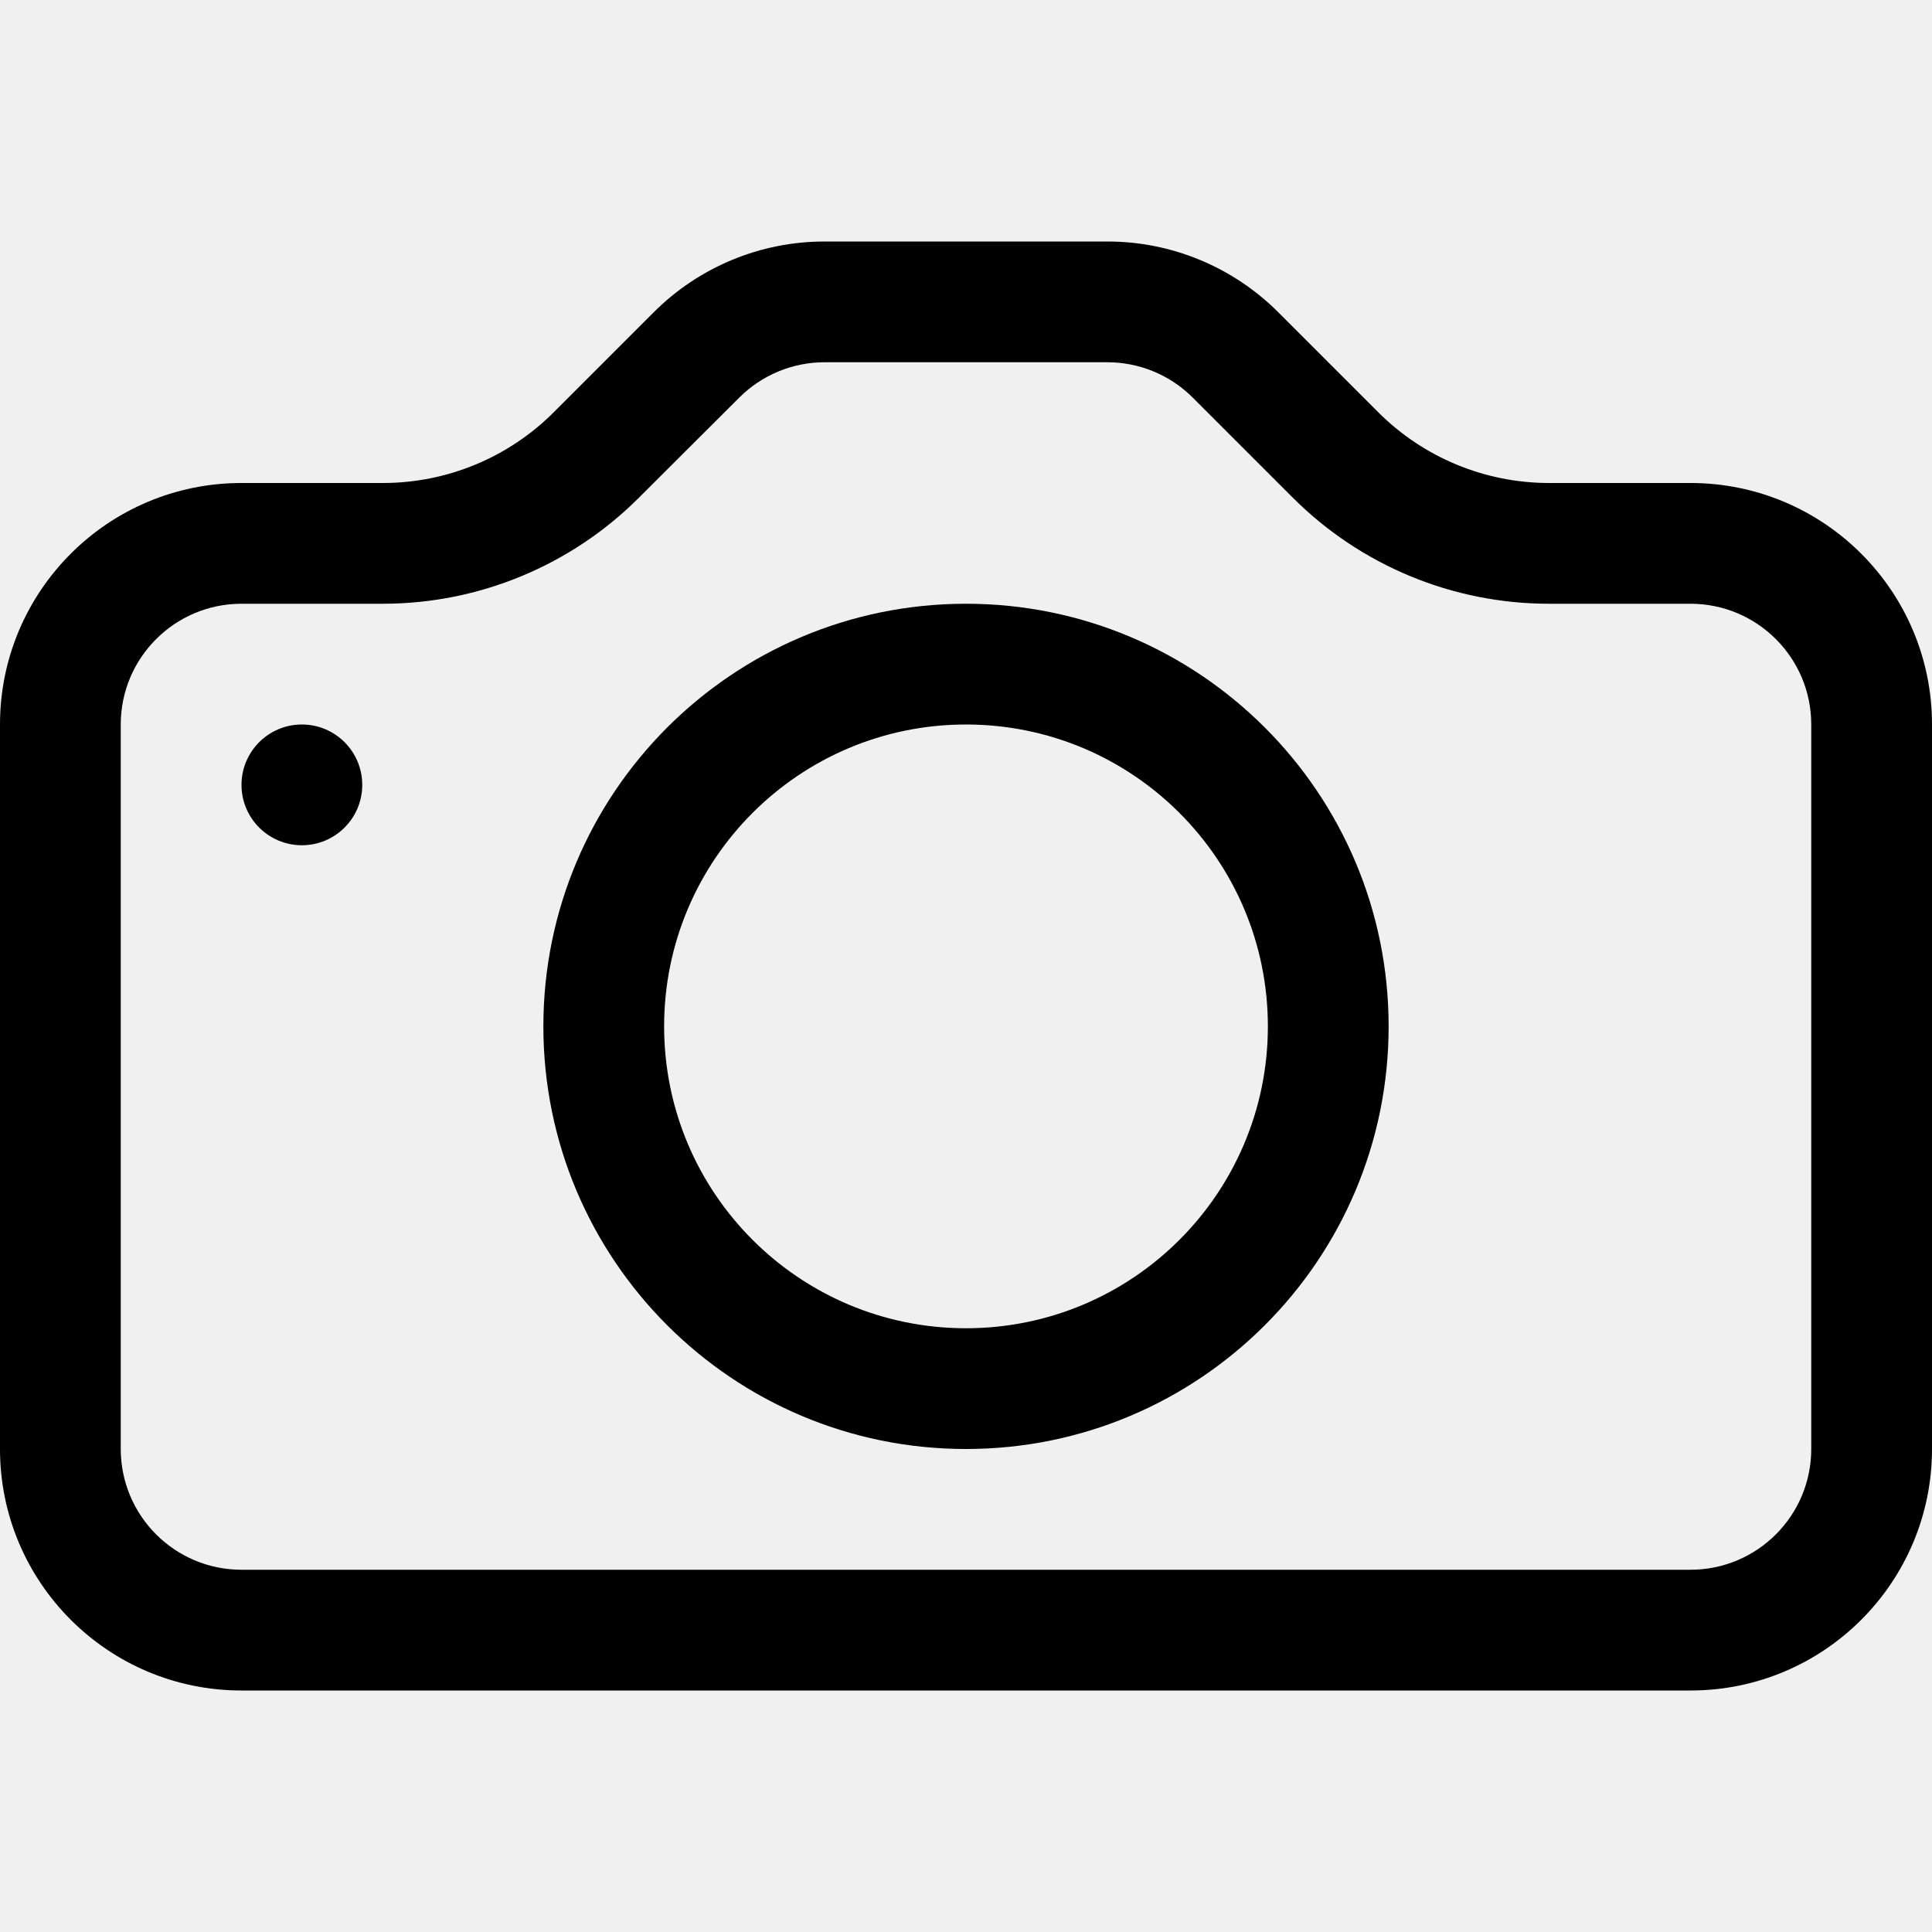
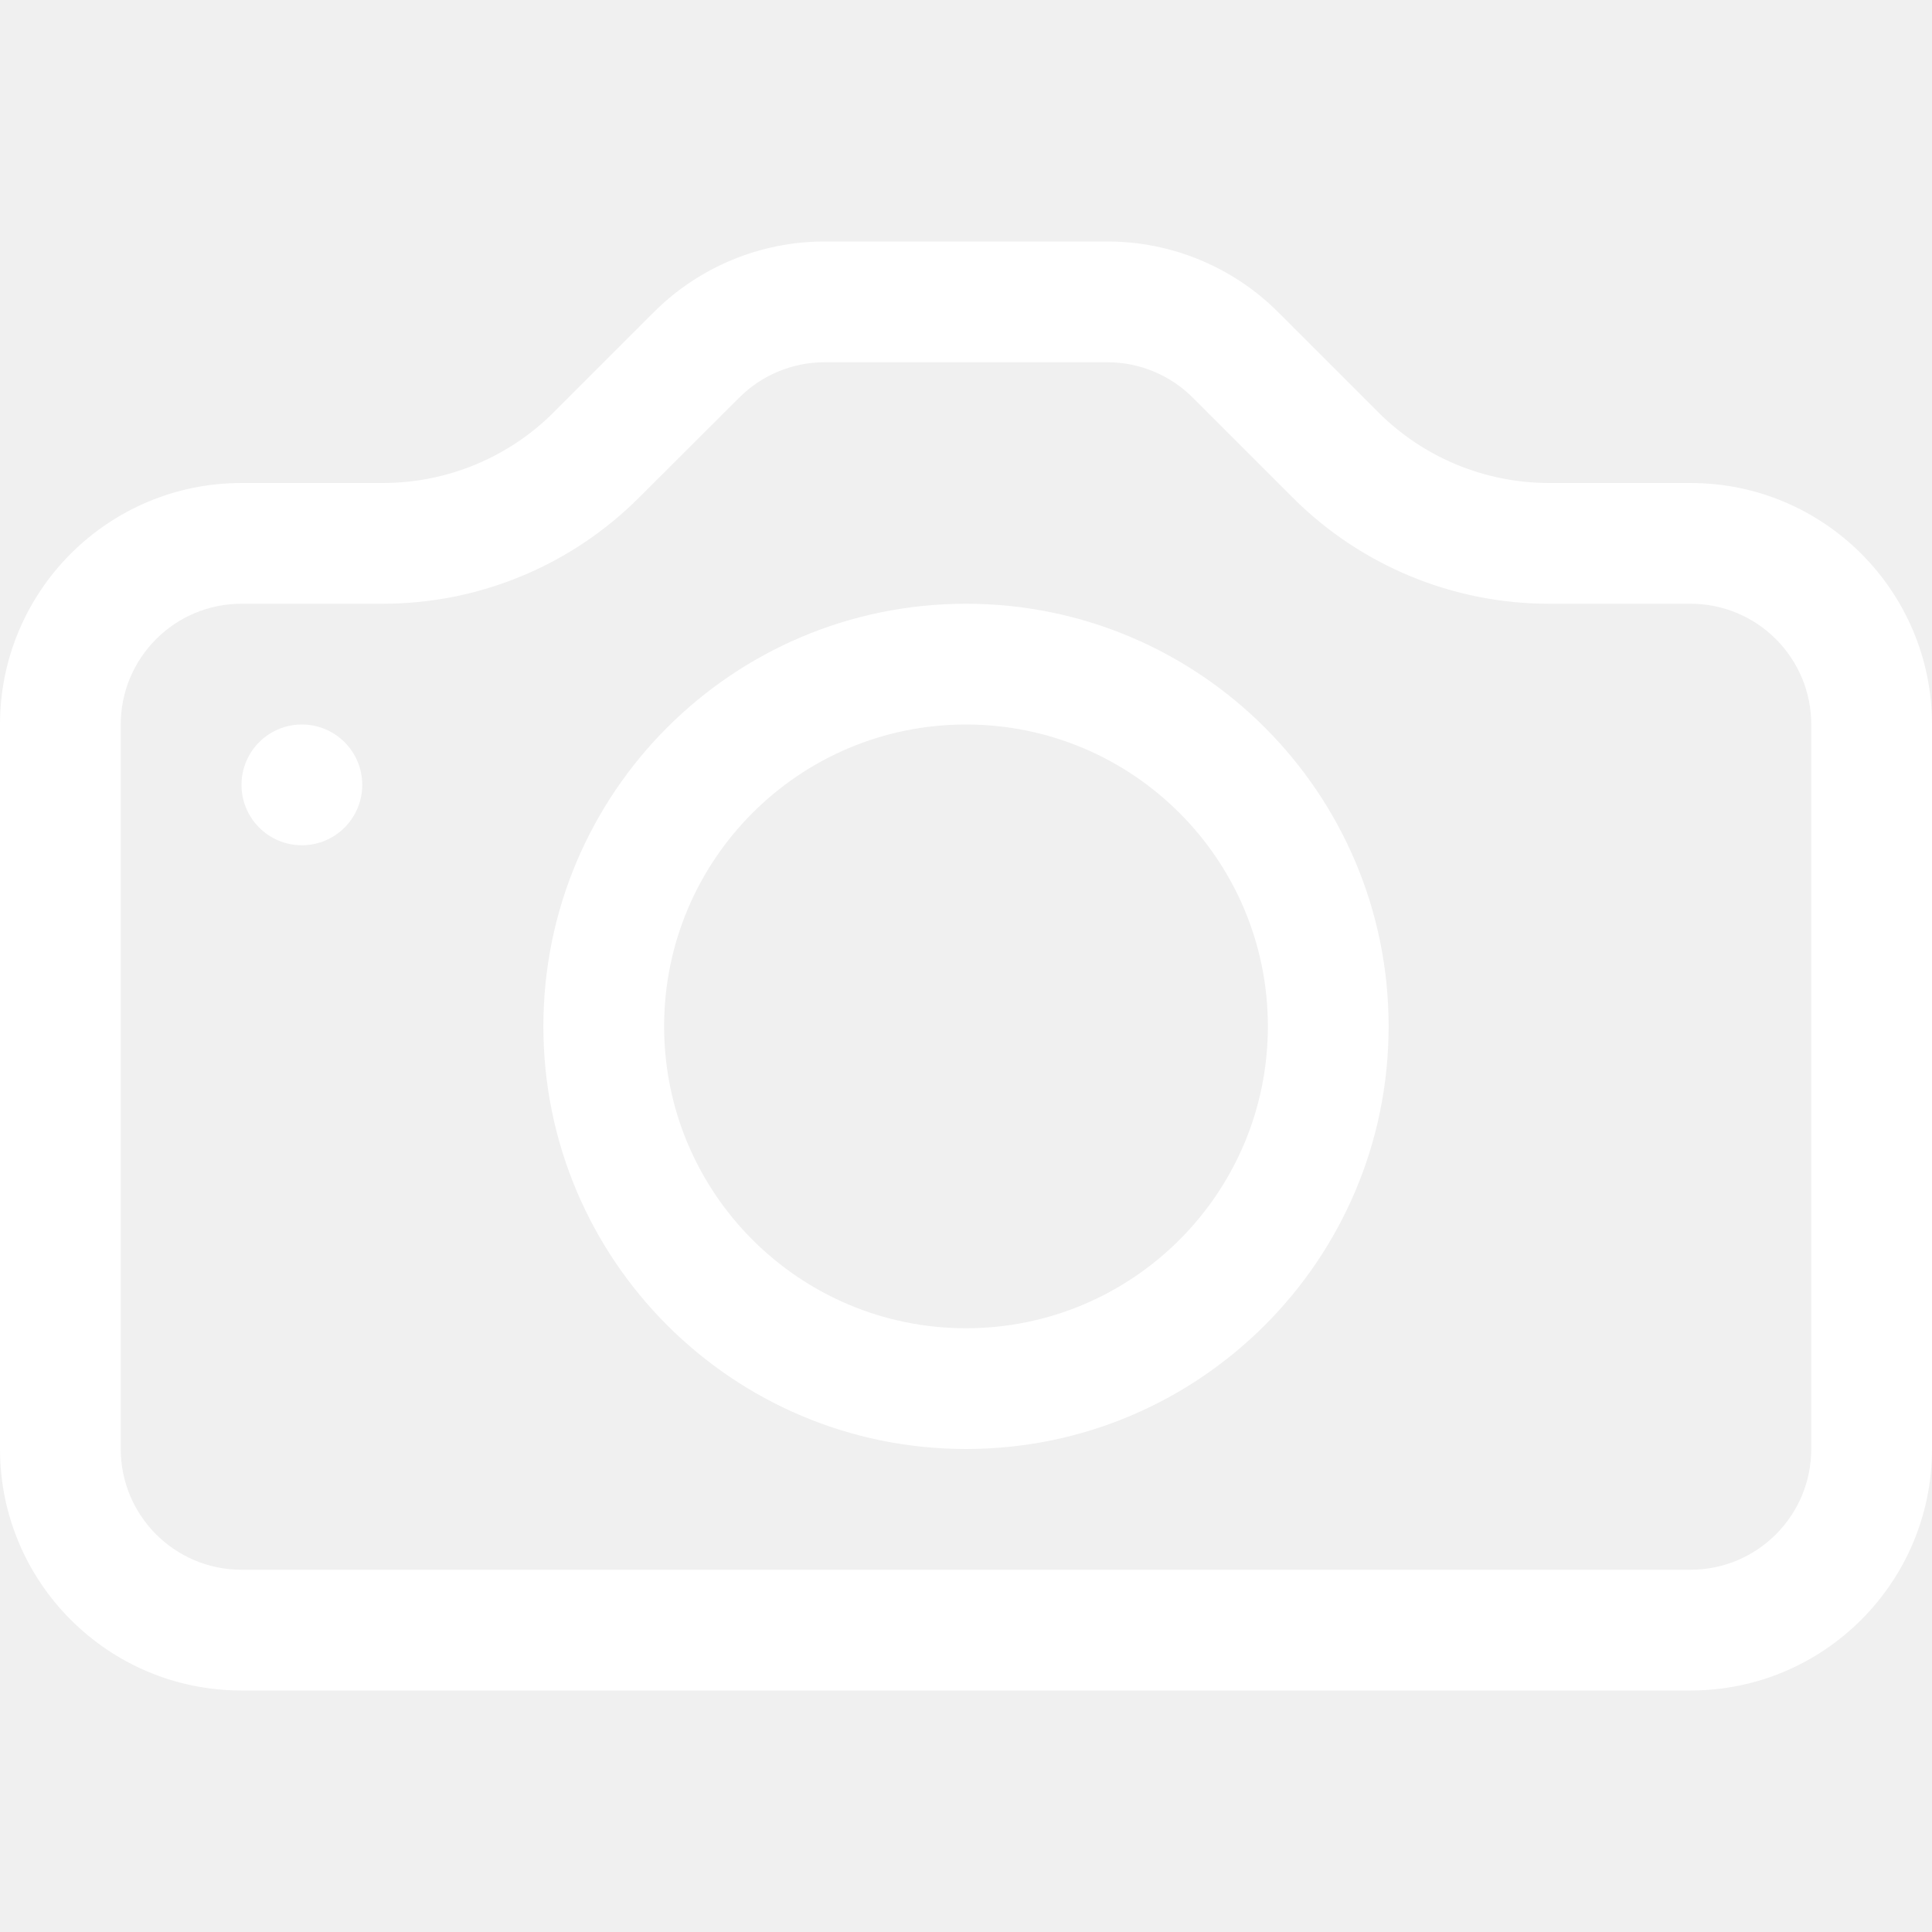
- <svg xmlns="http://www.w3.org/2000/svg" width="16" height="16" fill="currentColor" class="bi bi-camera" viewBox="0 0 16 16">
+ <svg xmlns="http://www.w3.org/2000/svg" width="16" height="16" fill="white" class="bi bi-camera" viewBox="0 0 16 16">
  <path d="M15 12a1 1 0 0 1-1 1H2a1 1 0 0 1-1-1V6a1 1 0 0 1 1-1h1.172a3 3 0 0 0 2.12-.879l.83-.828A1 1 0 0 1 6.827 3h2.344a1 1 0 0 1 .707.293l.828.828A3 3 0 0 0 12.828 5H14a1 1 0 0 1 1 1zM2 4a2 2 0 0 0-2 2v6a2 2 0 0 0 2 2h12a2 2 0 0 0 2-2V6a2 2 0 0 0-2-2h-1.172a2 2 0 0 1-1.414-.586l-.828-.828A2 2 0 0 0 9.172 2H6.828a2 2 0 0 0-1.414.586l-.828.828A2 2 0 0 1 3.172 4z" />
  <path d="M8 11a2.5 2.5 0 1 1 0-5 2.5 2.5 0 0 1 0 5m0 1a3.5 3.5 0 1 0 0-7 3.5 3.5 0 0 0 0 7M3 6.5a.5.5 0 1 1-1 0 .5.5 0 0 1 1 0" />
</svg>
